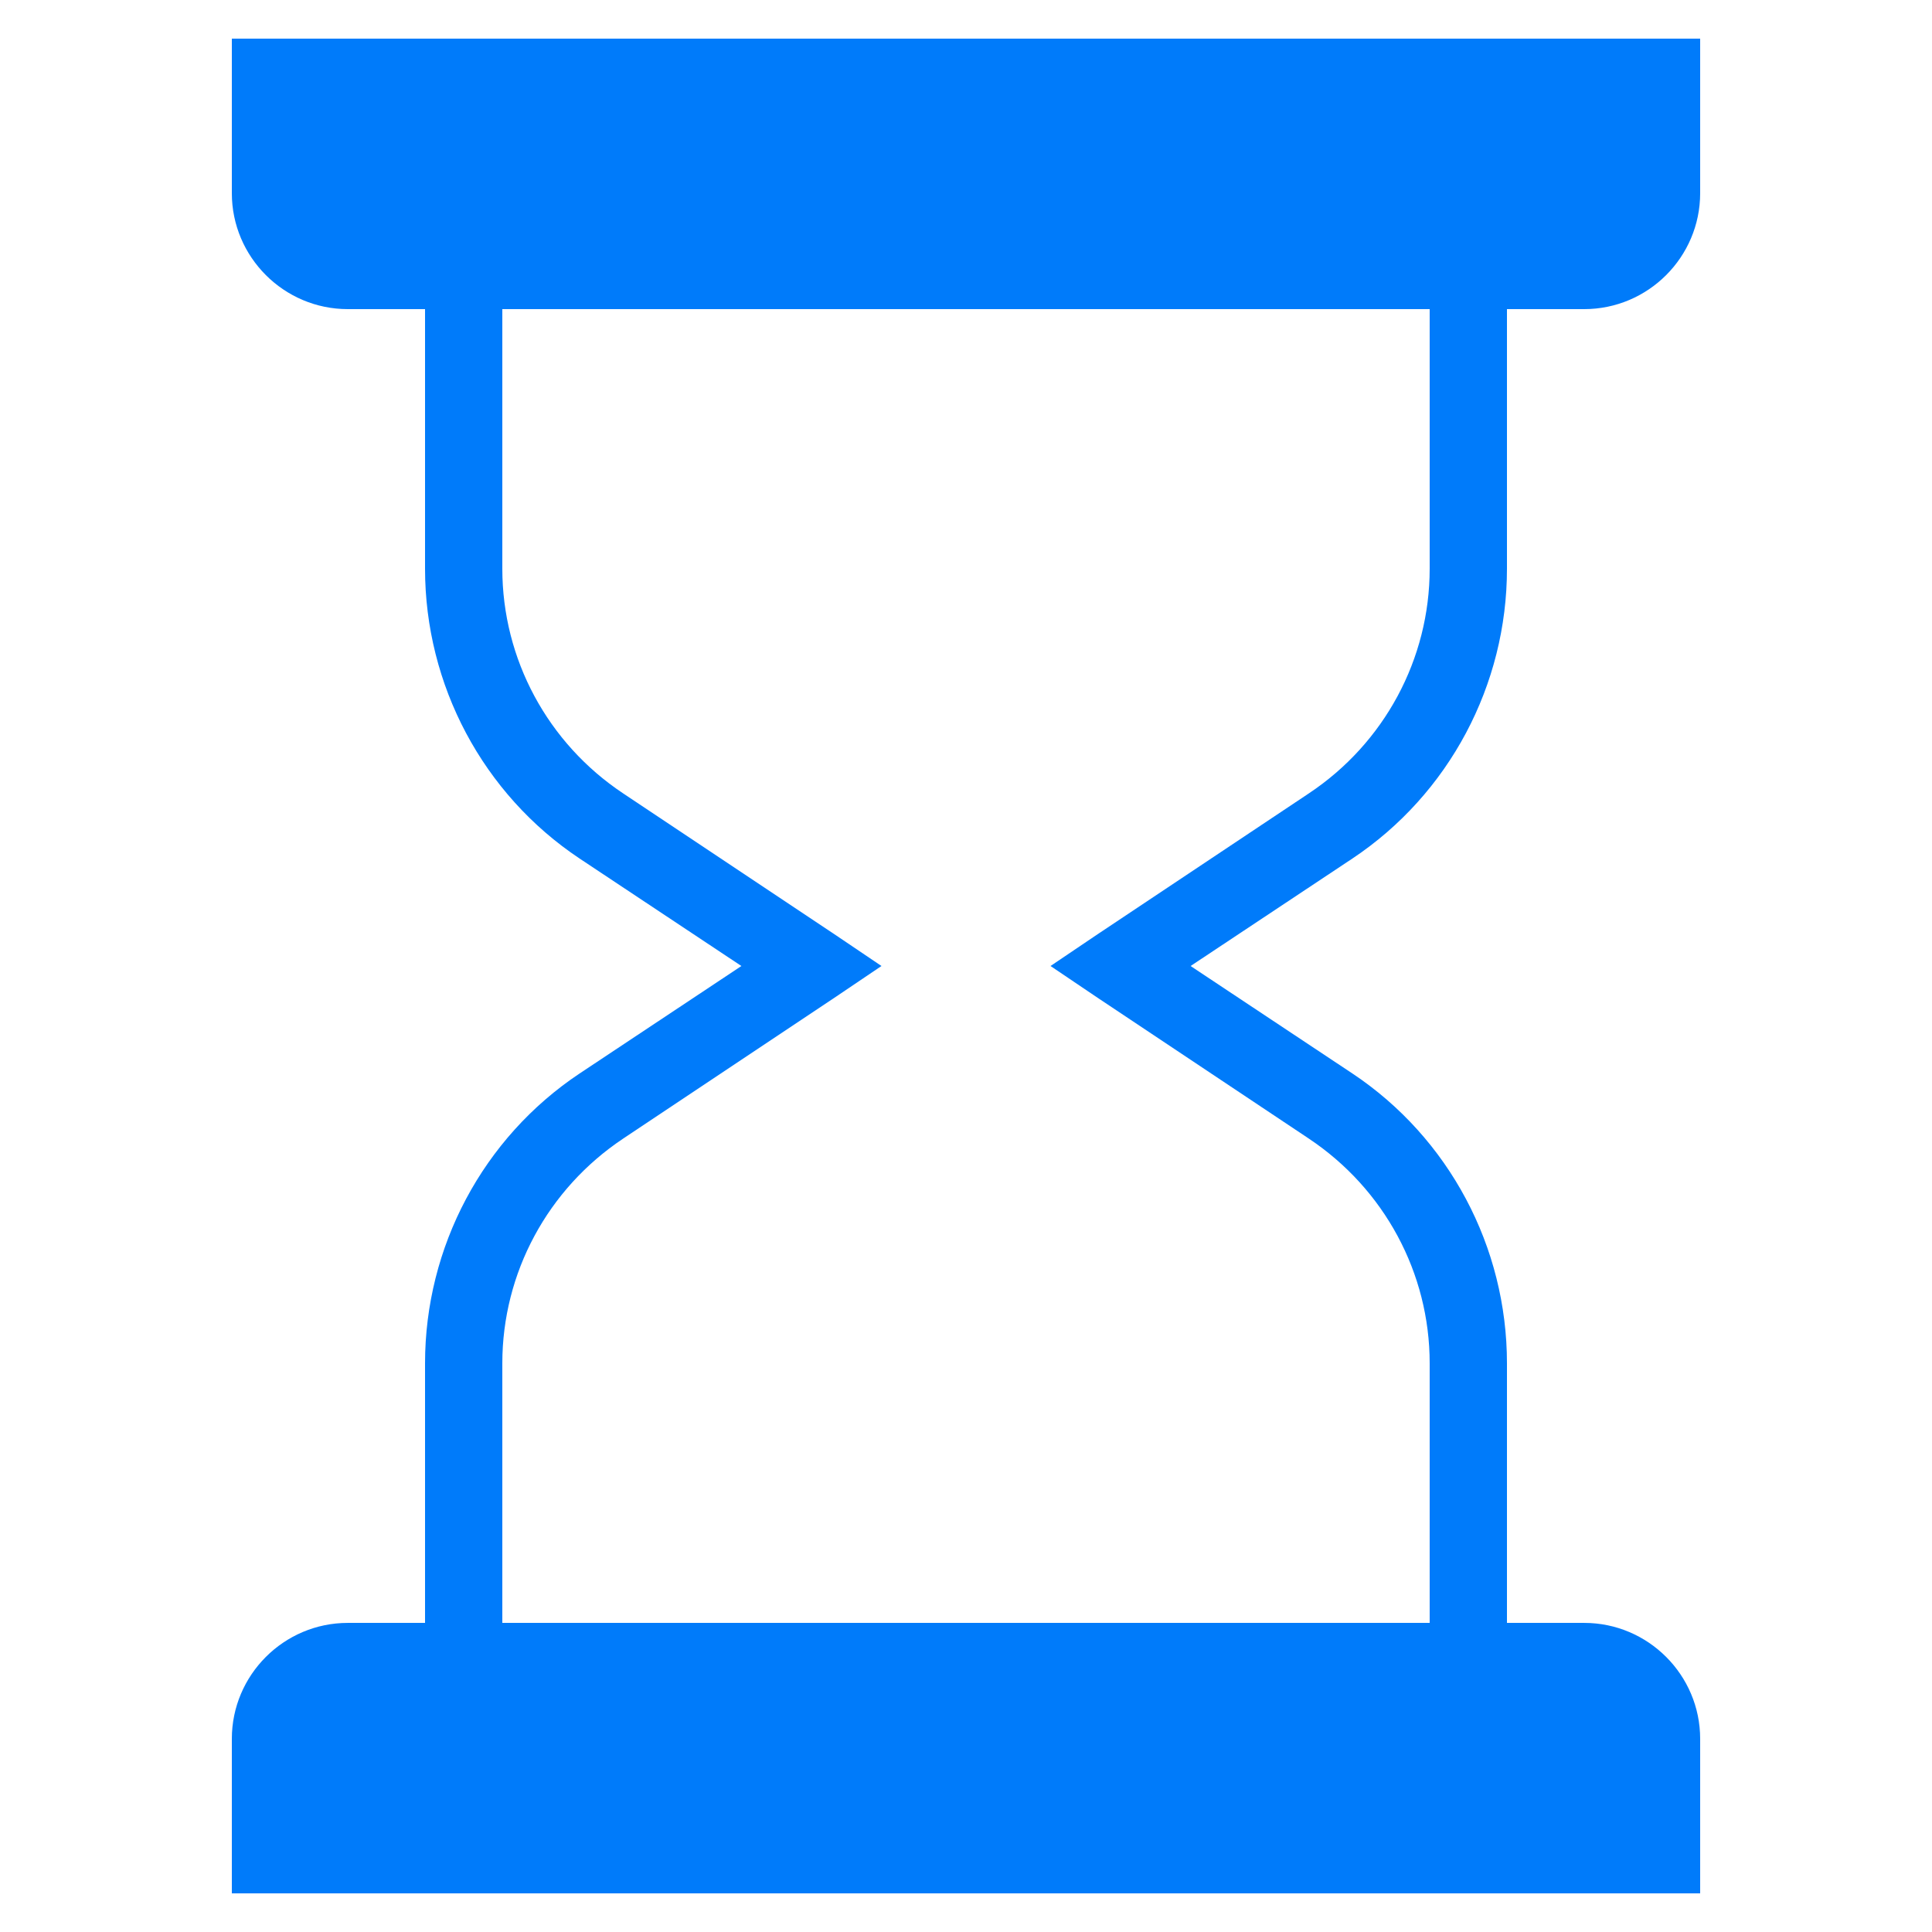
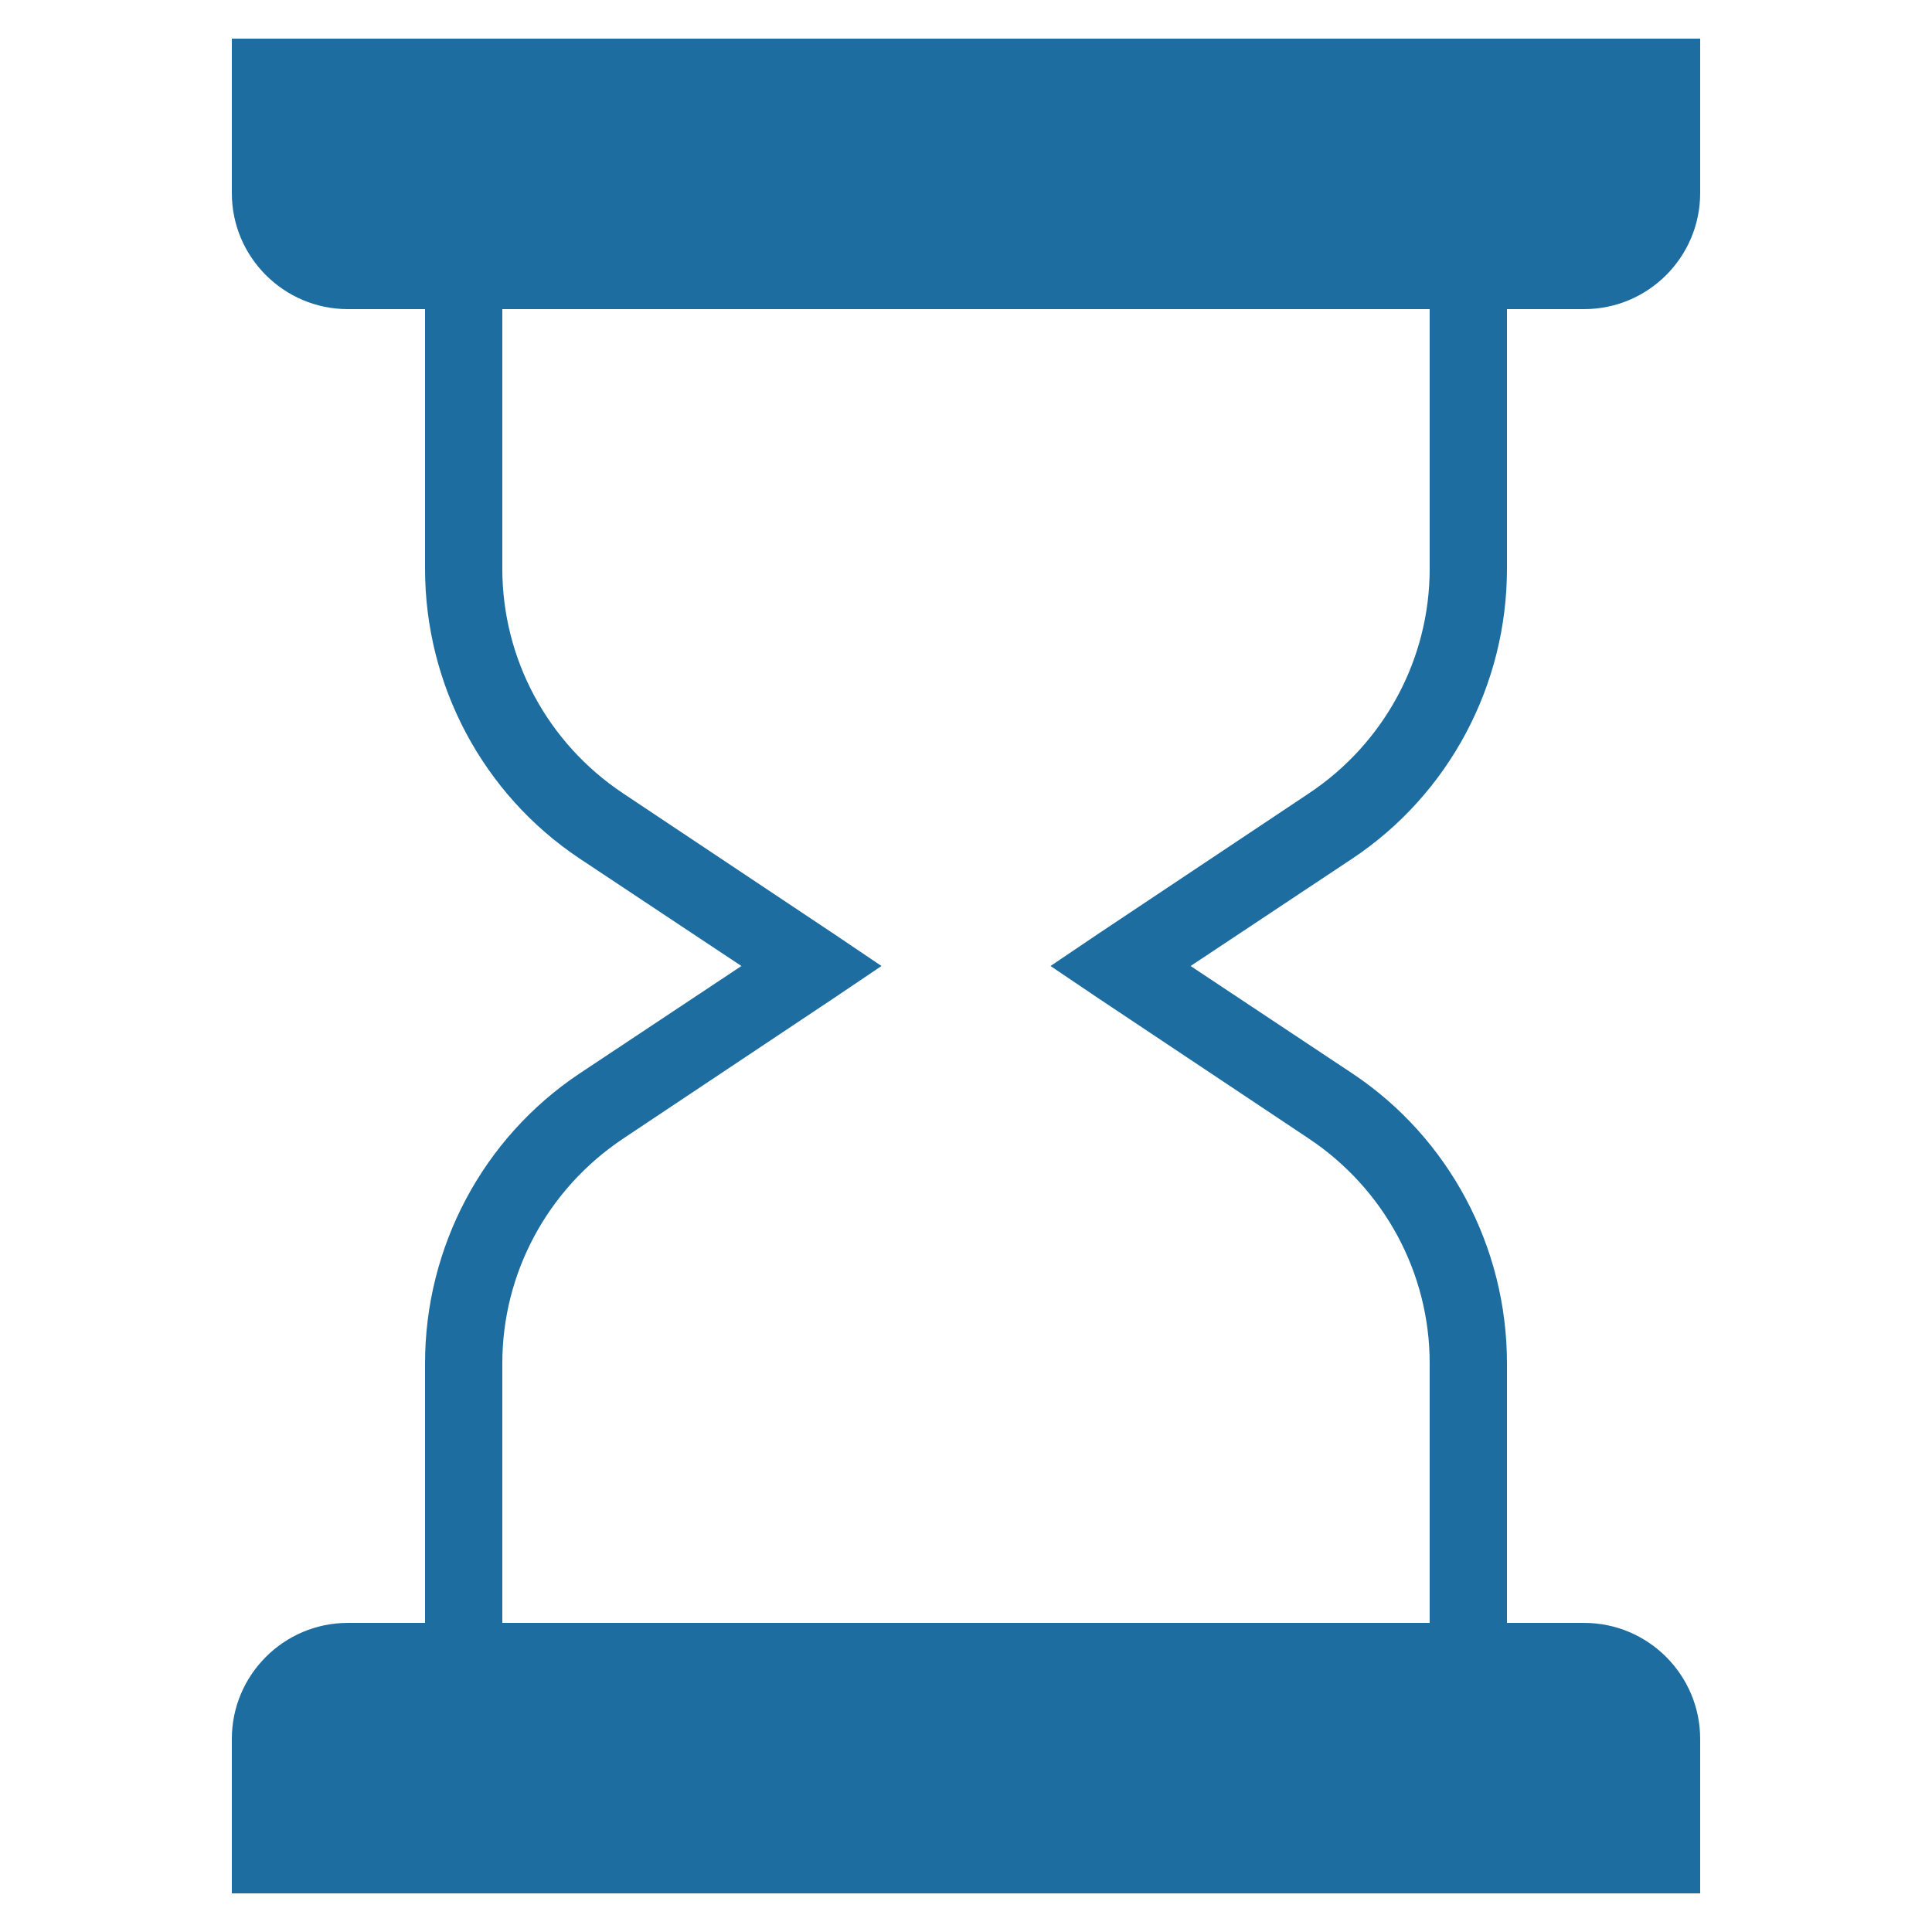
<svg xmlns="http://www.w3.org/2000/svg" x="0px" y="0px" width="50" height="50" viewBox="0 0 172 172" style=" fill:#000000;">
  <g fill="none" fill-rule="nonzero" stroke="none" stroke-width="1" stroke-linecap="butt" stroke-linejoin="miter" stroke-miterlimit="10" stroke-dasharray="" stroke-dashoffset="0" font-family="none" font-weight="none" font-size="none" text-anchor="none" style="mix-blend-mode: normal">
    <path d="M0,172v-172h172v172z" fill="none" />
-     <g fill="#007bfa">
+     <g fill="#1d6da1">
      <path d="M20.64,3.44v13.76c0,5.684 4.636,10.32 10.32,10.32h6.88v23.113c0,10.347 5.147,20.062 13.76,25.8l14.405,9.568l-14.405,9.568c-8.613,5.738 -13.76,15.453 -13.76,25.8v23.113h-6.88c-5.684,0 -10.32,4.636 -10.32,10.32v13.76h130.72v-13.76c0,-5.684 -4.636,-10.32 -10.32,-10.32h-6.88v-23.113c0,-10.347 -5.147,-20.062 -13.76,-25.8l-14.405,-9.568l14.405,-9.568c8.613,-5.738 13.76,-15.453 13.76,-25.8v-23.113h6.88c5.684,0 10.32,-4.636 10.32,-10.32v-13.76zM44.72,27.52h82.56v23.113c0,8.049 -4.045,15.534 -10.75,19.995l-18.705,12.47l-4.3,2.902l4.3,2.902l18.705,12.47c6.705,4.475 10.75,11.946 10.75,19.995v23.113h-82.56v-23.113c0,-8.049 4.045,-15.52 10.75,-19.995l18.705,-12.47l4.3,-2.902l-4.3,-2.902l-18.705,-12.47c-6.705,-4.461 -10.75,-11.946 -10.75,-19.995z">
                      </path>
    </g>
  </g>
</svg>
